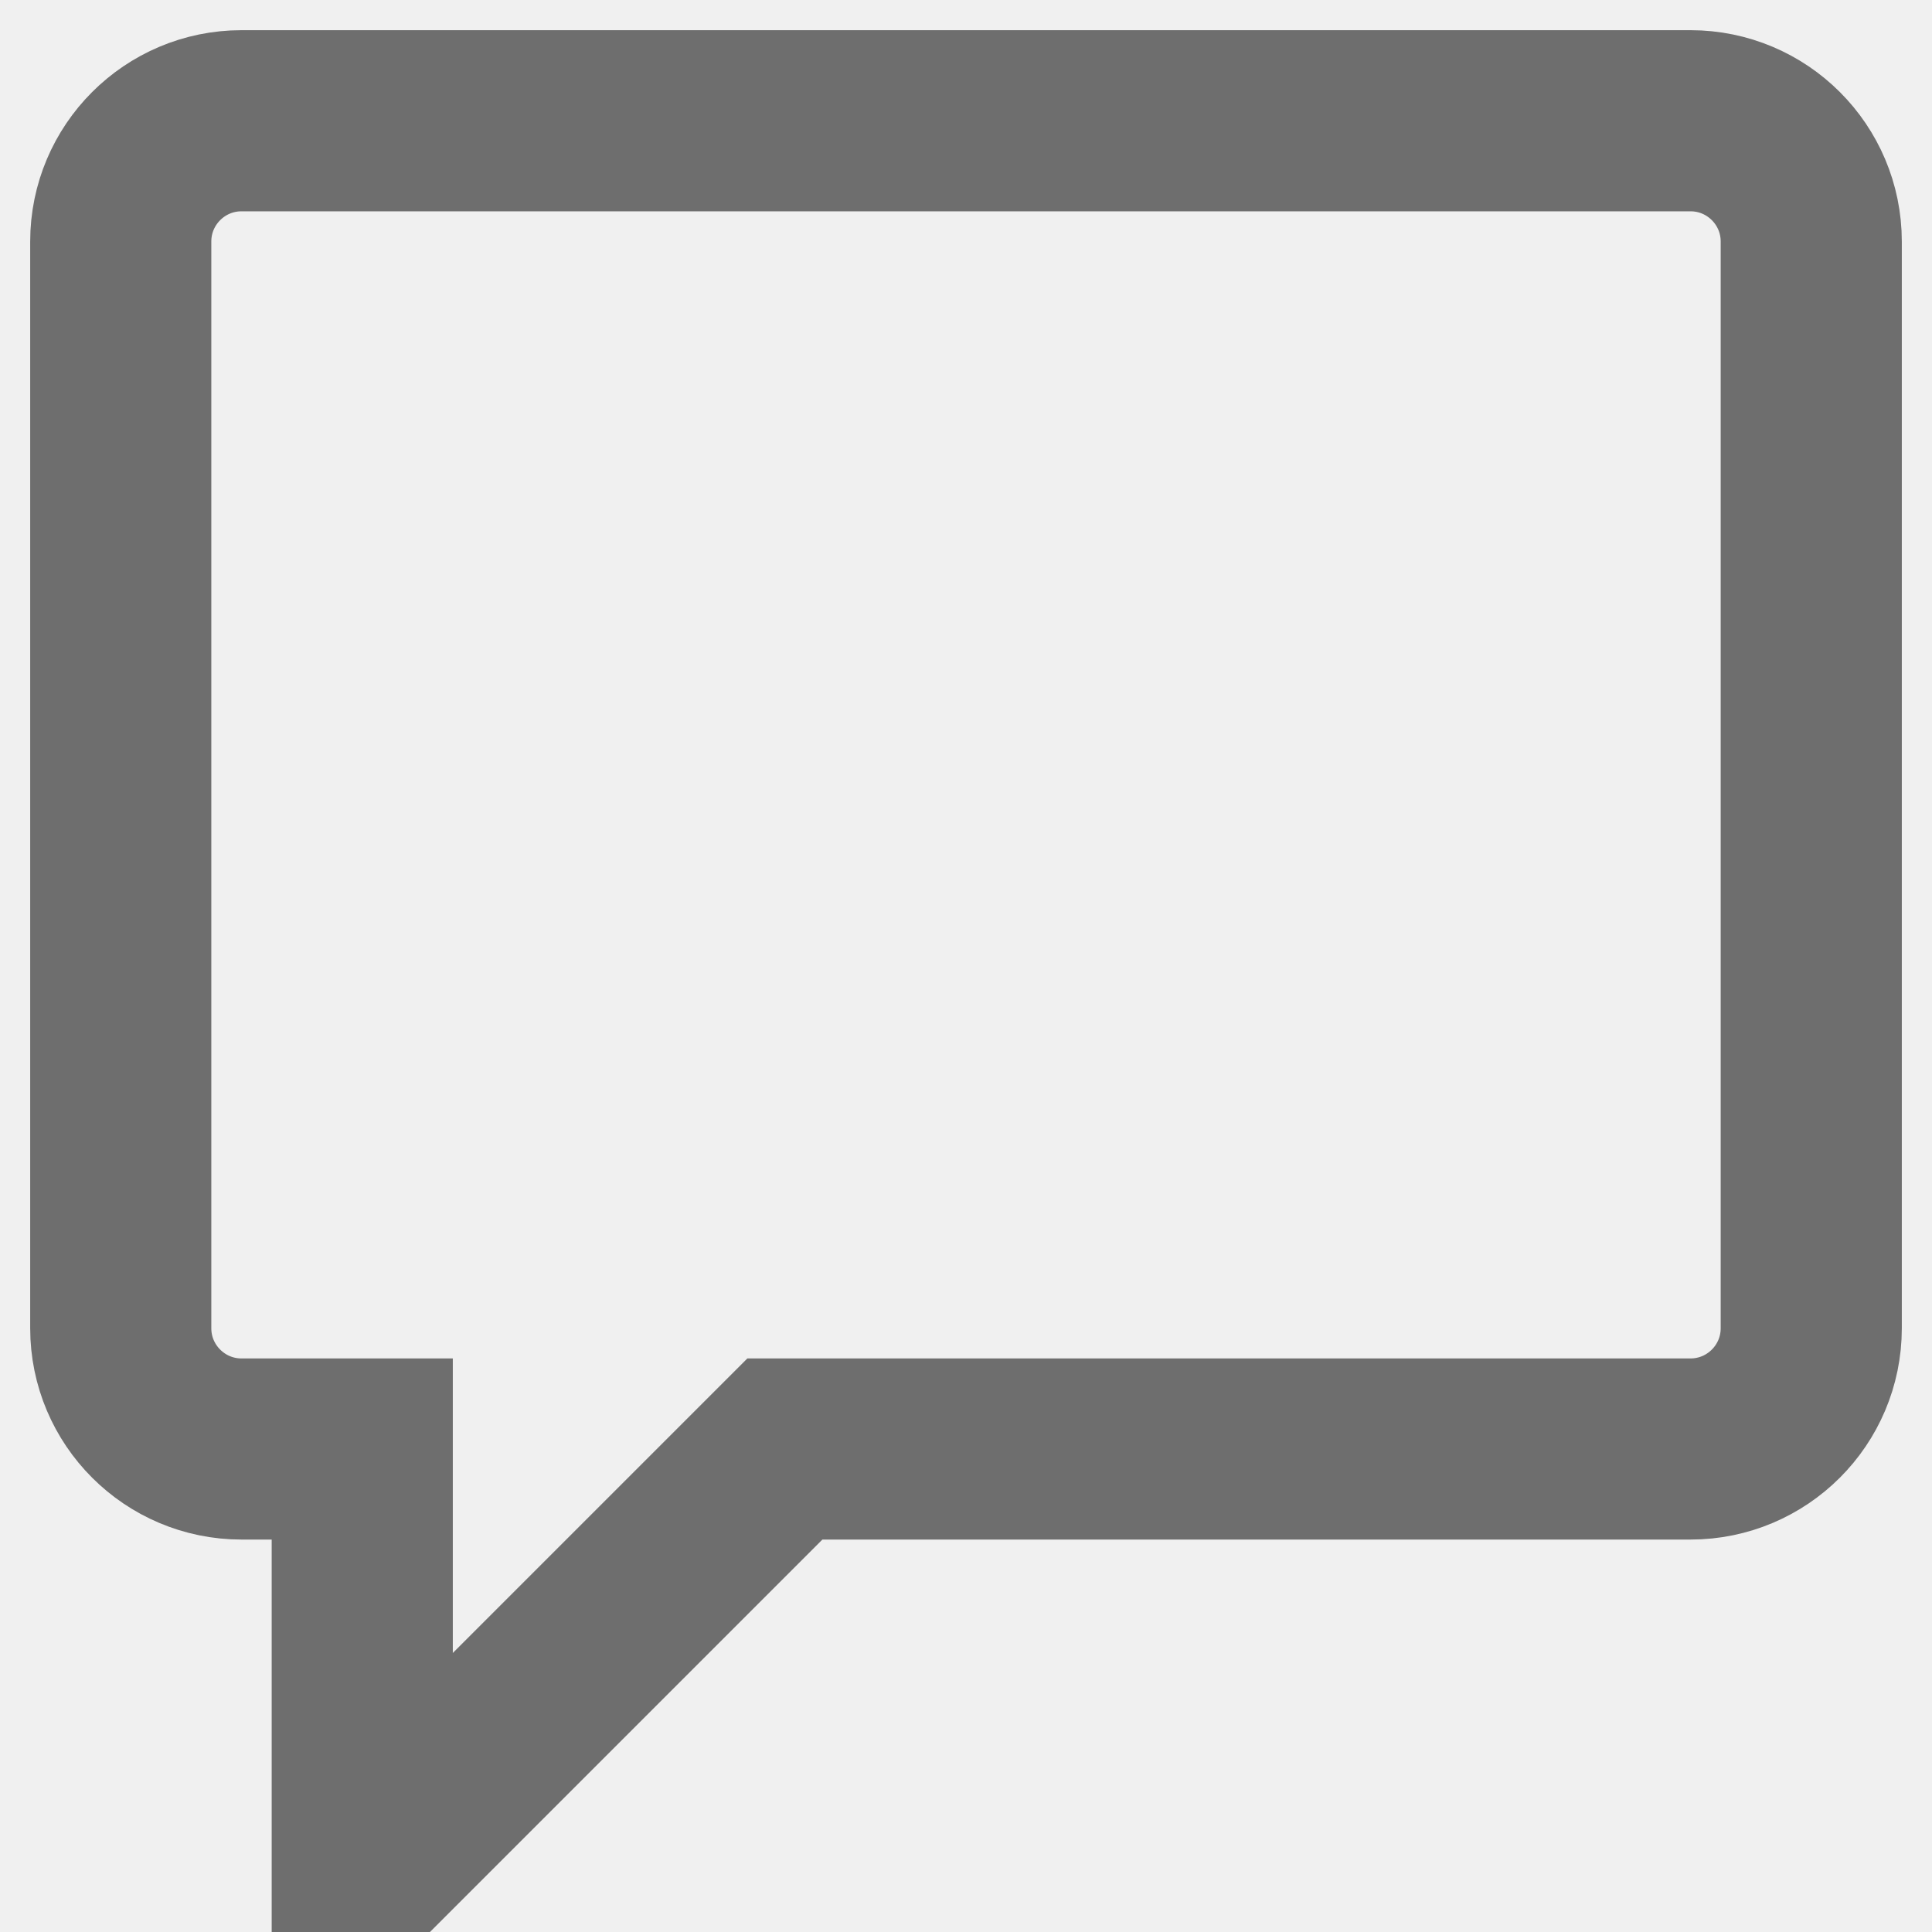
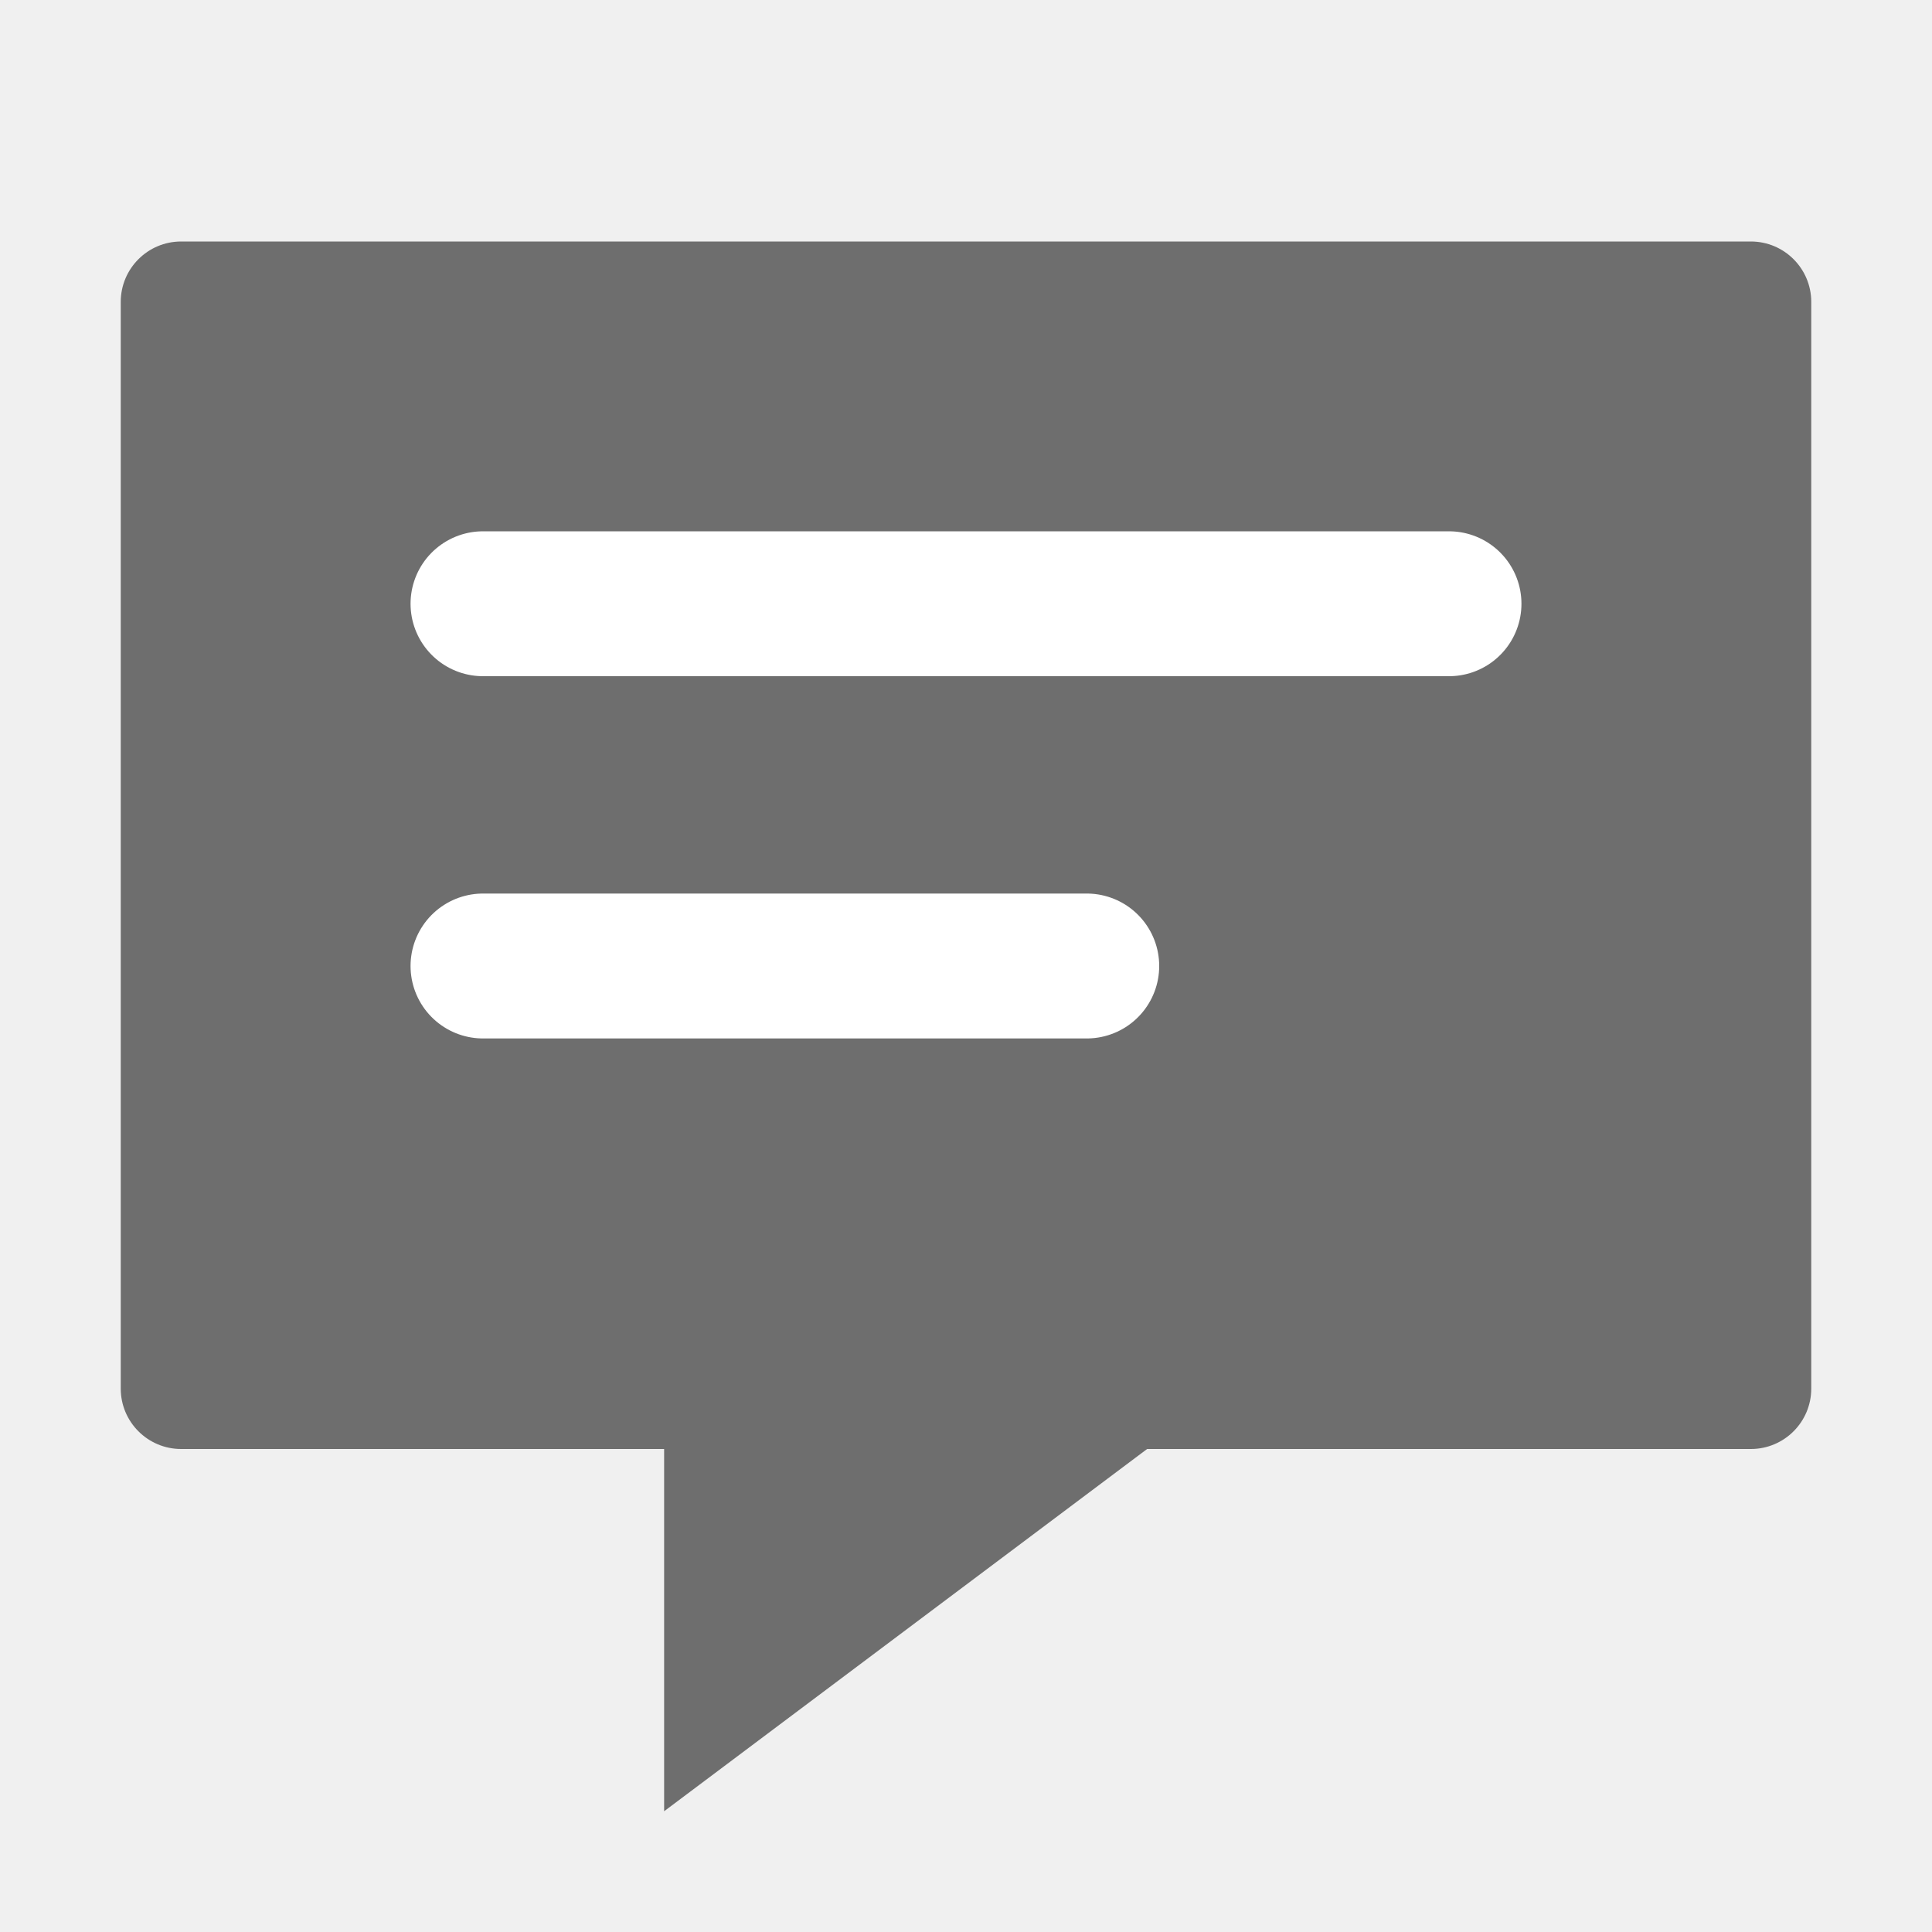
- <svg xmlns="http://www.w3.org/2000/svg" width="16" height="16" viewBox="0 0 16 16" fill="none">
-   <path d="M14 1H2C1.448 1 1 1.448 1 2V11C1 11.552 1.448 12 2 12H3V15.5L6.5 12H14C14.552 12 15 11.552 15 11V2C15 1.448 14.552 1 14 1Z" stroke="#6E6E6E" stroke-width="1.5" fill="none" />
+ <svg xmlns="http://www.w3.org/2000/svg" width="16" height="16" viewBox="0 0 16 16" fill="#6E6E6E">
+   <path d="M1 2.5C1 2.224 1.224 2 1.5 2H14.5C14.776 2 15 2.224 15 2.5V11.5C15 11.776 14.776 12 14.5 12H9.5L5.5 15V12H1.5C1.224 12 1 11.776 1 11.5V2.5Z" />
+   <path d="M4 5H12" stroke="#FFFFFF" stroke-width="1.2" stroke-linecap="round" />
+   <path d="M4 8H9" stroke="#FFFFFF" stroke-width="1.2" stroke-linecap="round" />
</svg>
